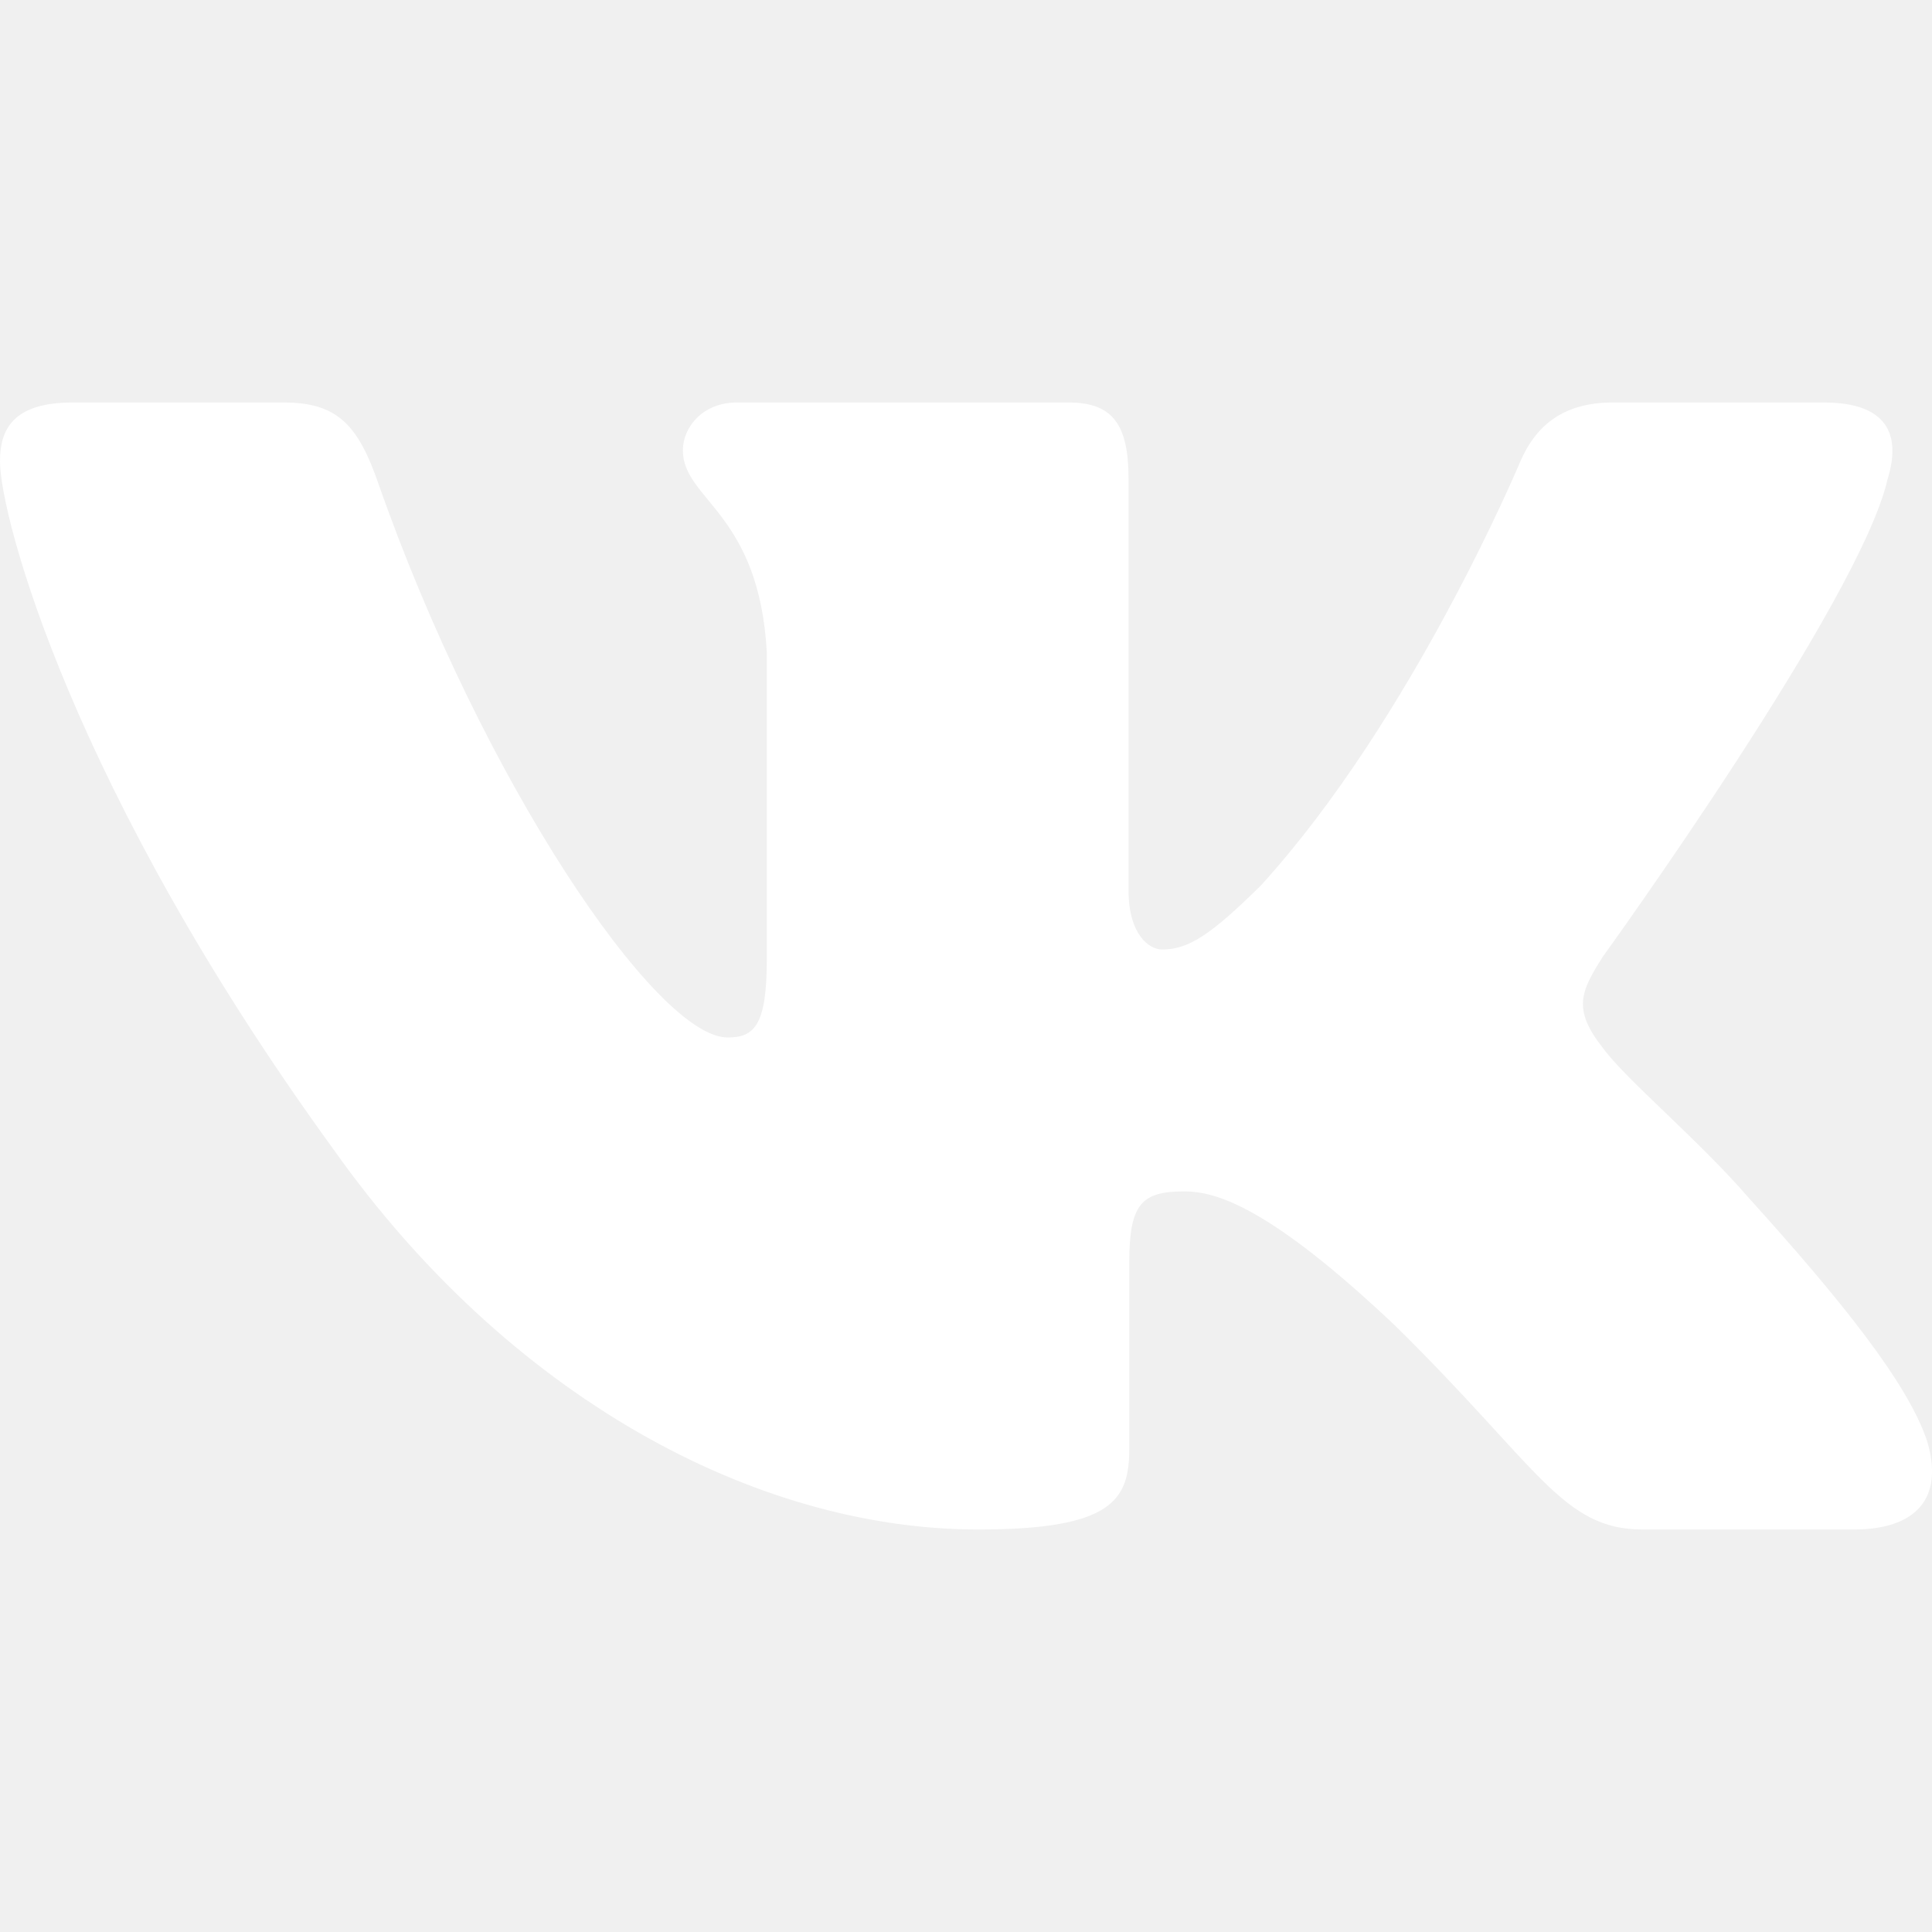
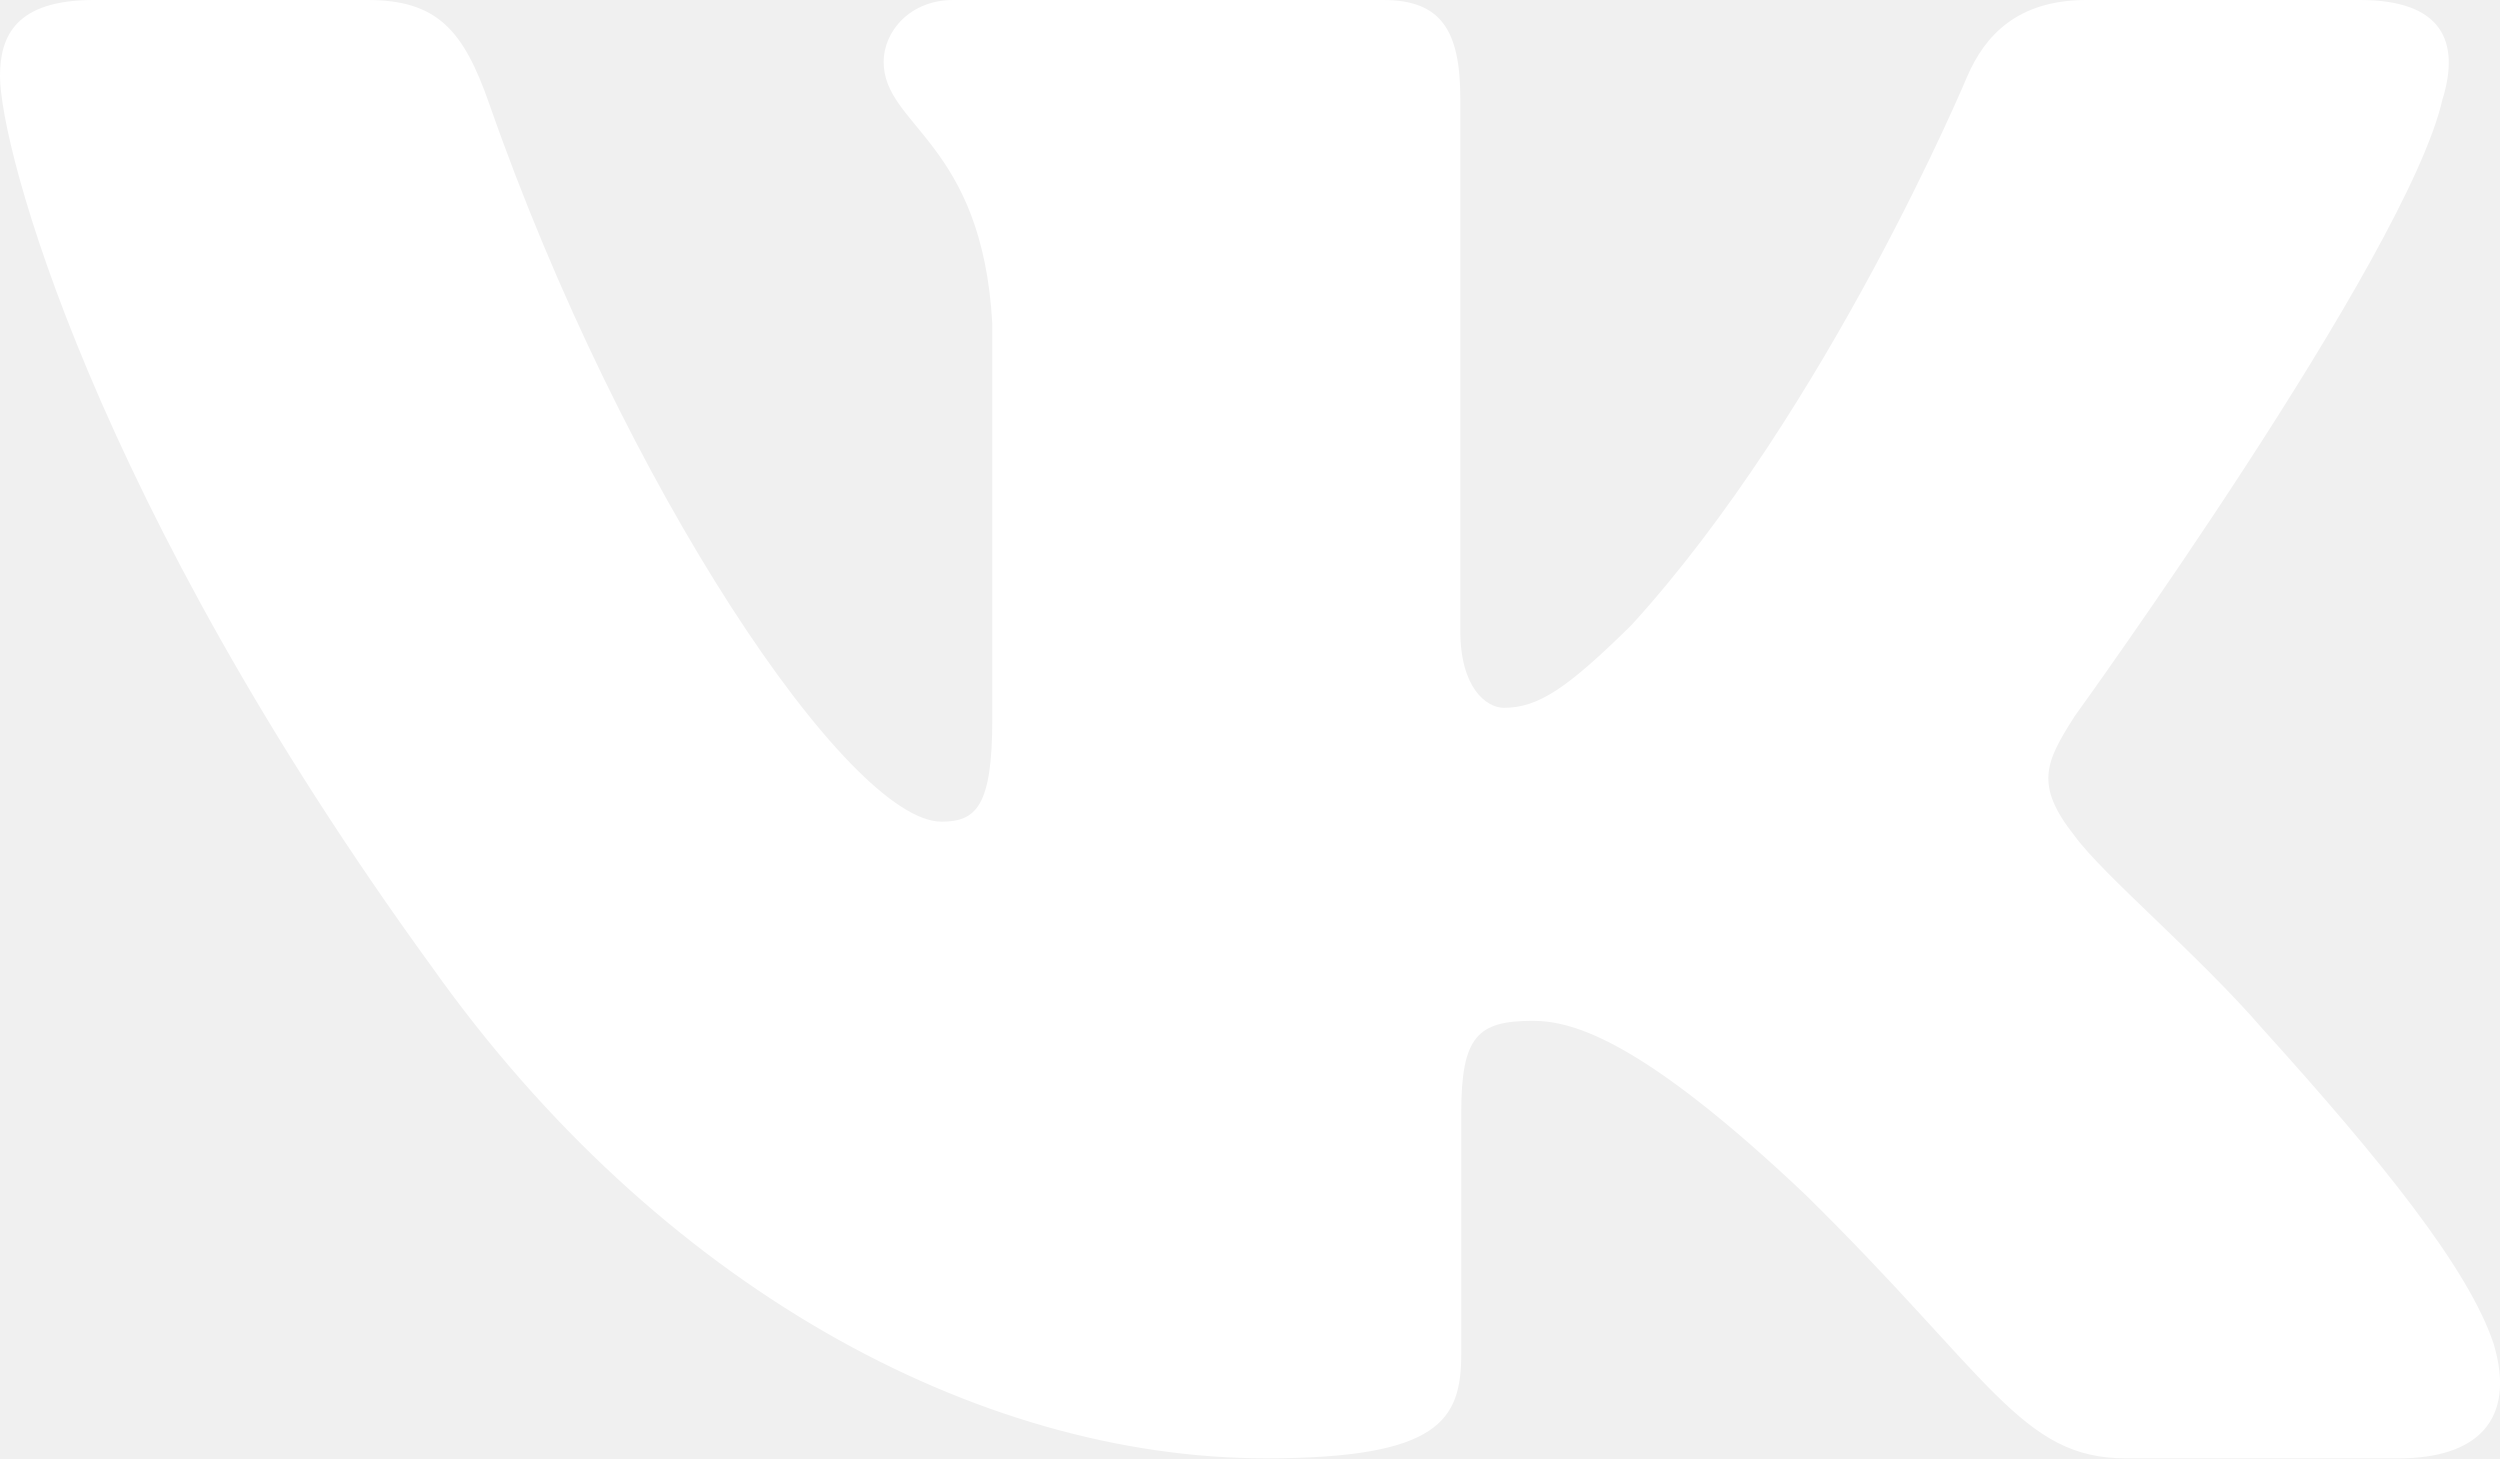
- <svg xmlns="http://www.w3.org/2000/svg" width="24" height="24" viewBox="0 0 24 24" fill="none">
-   <g clip-path="url(#clip0_35941_972)">
-     <path fill-rule="evenodd" clip-rule="evenodd" d="M23.45 5.948C23.616 5.402 23.45 5 22.655 5H20.03C19.362 5 19.054 5.347 18.887 5.73C18.887 5.73 17.552 8.926 15.661 11.002C15.049 11.604 14.771 11.795 14.437 11.795C14.27 11.795 14.019 11.604 14.019 11.057V5.948C14.019 5.292 13.835 5 13.279 5H9.151C8.734 5 8.483 5.304 8.483 5.593C8.483 6.214 9.429 6.358 9.526 8.106V11.904C9.526 12.737 9.373 12.888 9.039 12.888C8.149 12.888 5.984 9.677 4.699 6.003C4.45 5.288 4.198 5 3.527 5H0.9C0.15 5 0 5.347 0 5.73C0 6.412 0.89 9.8 4.145 14.281C6.315 17.341 9.37 19 12.153 19C13.822 19 14.028 18.632 14.028 17.997V15.684C14.028 14.947 14.186 14.8 14.715 14.8C15.105 14.8 15.772 14.992 17.33 16.467C19.11 18.216 19.403 19 20.405 19H23.03C23.78 19 24.156 18.632 23.94 17.904C23.702 17.18 22.852 16.129 21.725 14.882C21.113 14.172 20.195 13.407 19.916 13.024C19.527 12.533 19.638 12.314 19.916 11.877C19.916 11.877 23.116 7.451 23.449 5.948H23.45Z" fill="white" />
-   </g>
-   <defs>
-     <clipPath id="clip0_35941_972">
-       <rect width="24" height="24" fill="white" />
-     </clipPath>
-   </defs>
+ <svg xmlns="http://www.w3.org/2000/svg" width="24" height="14" viewBox="0 0 24 14" fill="none">
+   <path fill-rule="evenodd" clip-rule="evenodd" d="M23.45 0.948C23.616 0.402 23.45 0 22.655 0H20.03C19.362 0 19.054 0.347 18.887 0.73C18.887 0.73 17.552 3.926 15.661 6.002C15.049 6.604 14.771 6.795 14.437 6.795C14.27 6.795 14.019 6.604 14.019 6.057V0.948C14.019 0.292 13.835 0 13.279 0H9.151C8.734 0 8.483 0.304 8.483 0.593C8.483 1.214 9.429 1.358 9.526 3.106V6.904C9.526 7.737 9.373 7.888 9.039 7.888C8.149 7.888 5.984 4.677 4.699 1.003C4.45 0.288 4.198 0 3.527 0H0.9C0.15 0 0 0.347 0 0.73C0 1.412 0.89 4.8 4.145 9.281C6.315 12.341 9.37 14 12.153 14C13.822 14 14.028 13.632 14.028 12.997V10.684C14.028 9.947 14.186 9.8 14.715 9.8C15.105 9.8 15.772 9.992 17.33 11.467C19.11 13.216 19.403 14 20.405 14H23.03C23.78 14 24.156 13.632 23.94 12.904C23.702 12.18 22.852 11.129 21.725 9.882C21.113 9.172 20.195 8.407 19.916 8.024C19.527 7.533 19.638 7.314 19.916 6.877C19.916 6.877 23.116 2.451 23.449 0.948H23.45Z" fill="white" />
</svg>
